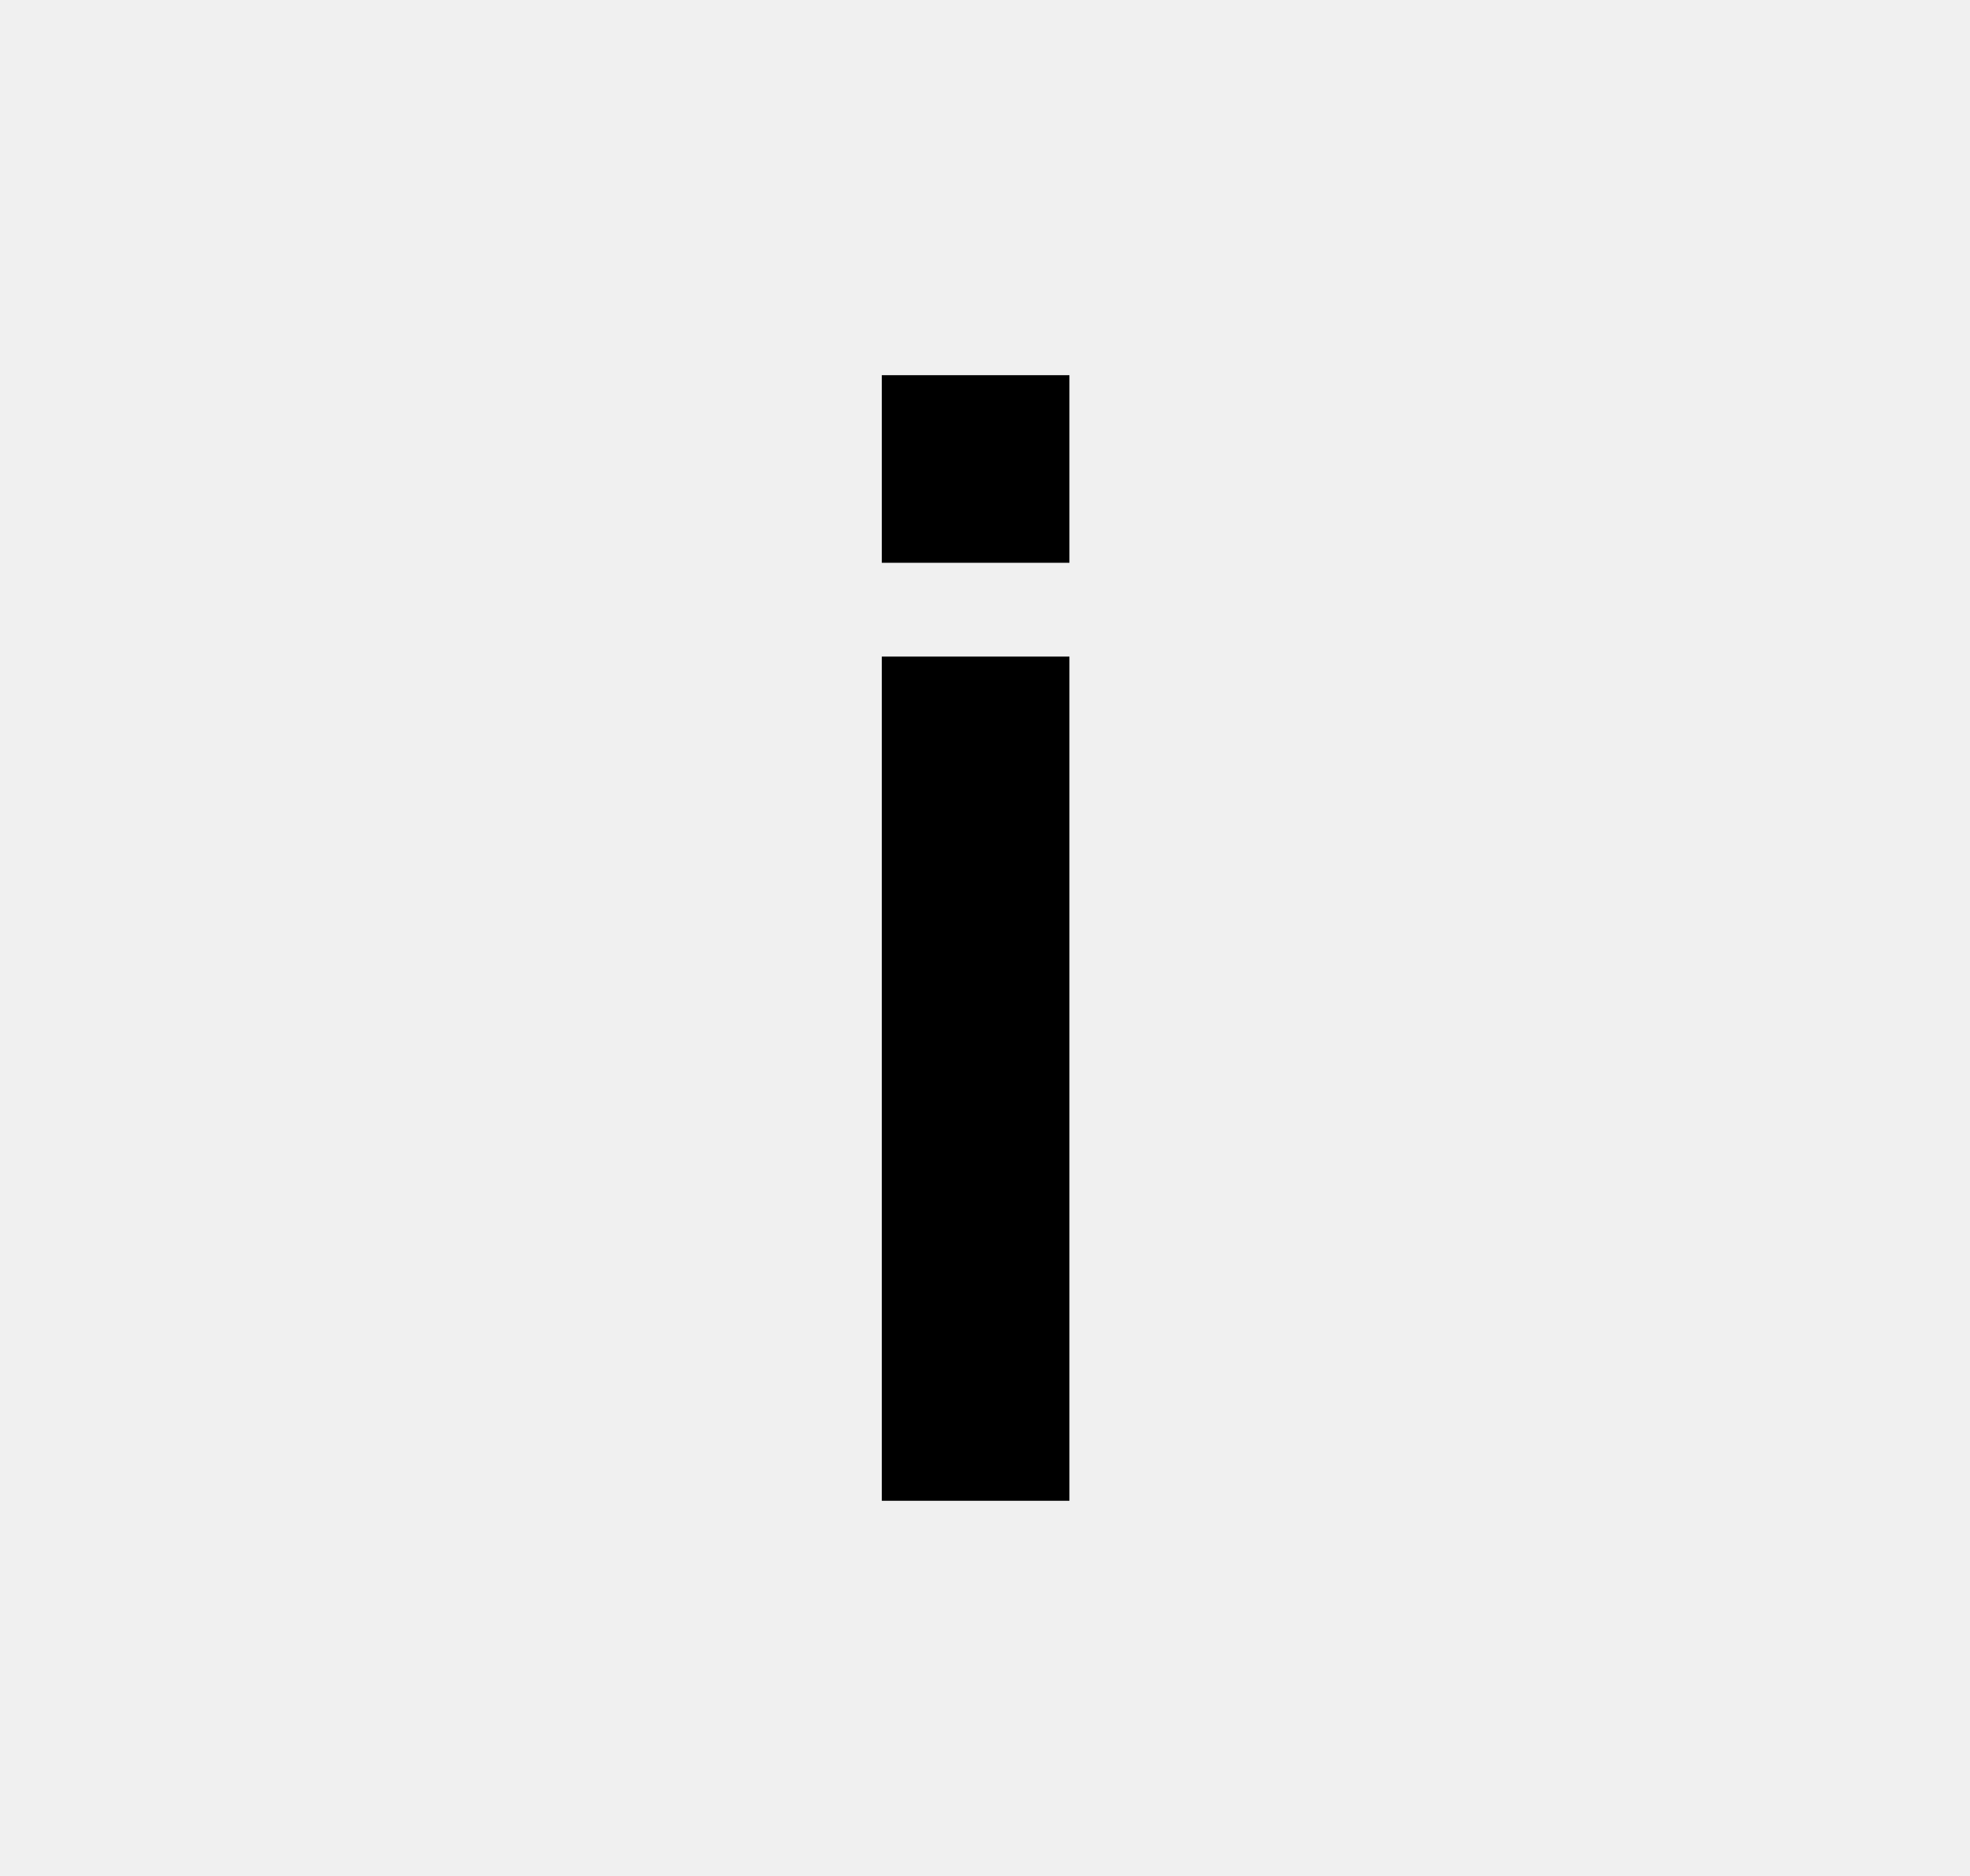
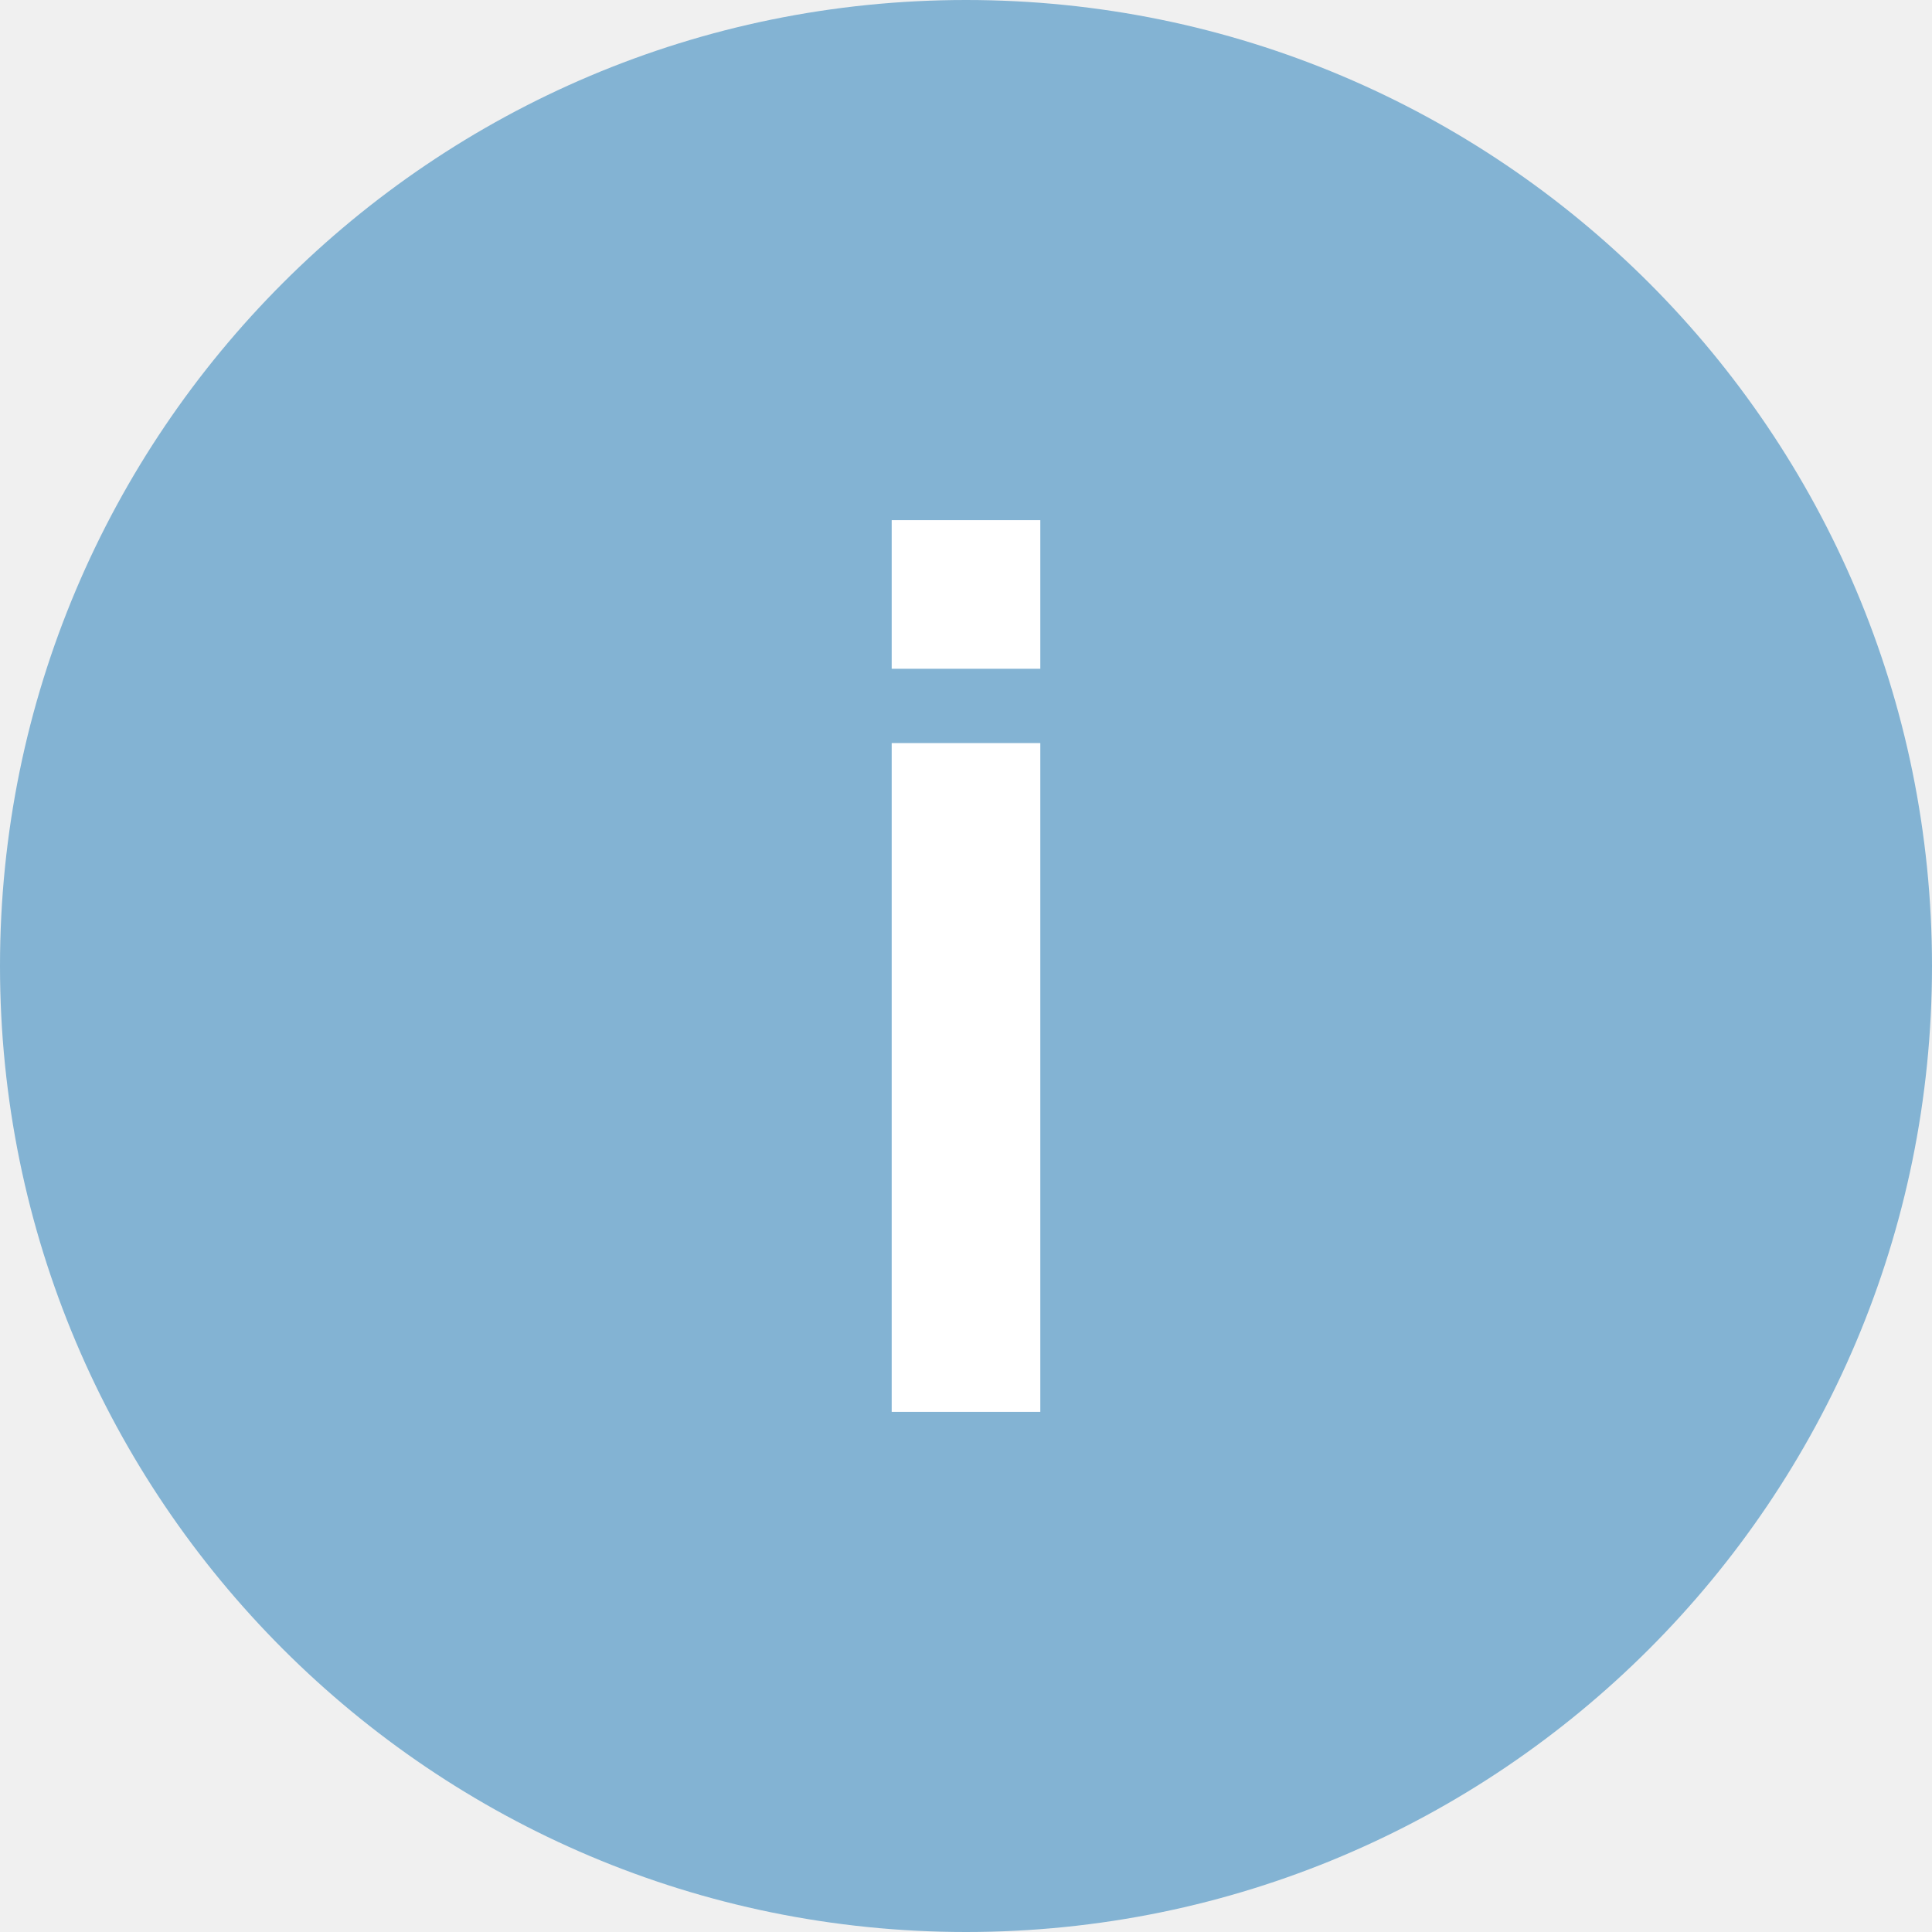
- <svg xmlns="http://www.w3.org/2000/svg" width="21" height="20" fill="none" viewBox="0 0 21 20">
-   <path fill="#000" fill-rule="evenodd" d="M9.4 4h2v2h-2V4Zm2 12h-2V7h2v9Z" clip-rule="evenodd" />
+ <svg xmlns="http://www.w3.org/2000/svg" width="26" height="26" fill="none" viewBox="0 0 26 26">
+   <circle cx="13" cy="13" r="13" fill="#83B3D3" />
+   <path fill="#fff" fill-rule="evenodd" d="M12 7h2v2h-2V7Zm2 12h-2v-9h2v9Z" clip-rule="evenodd" />
</svg>
